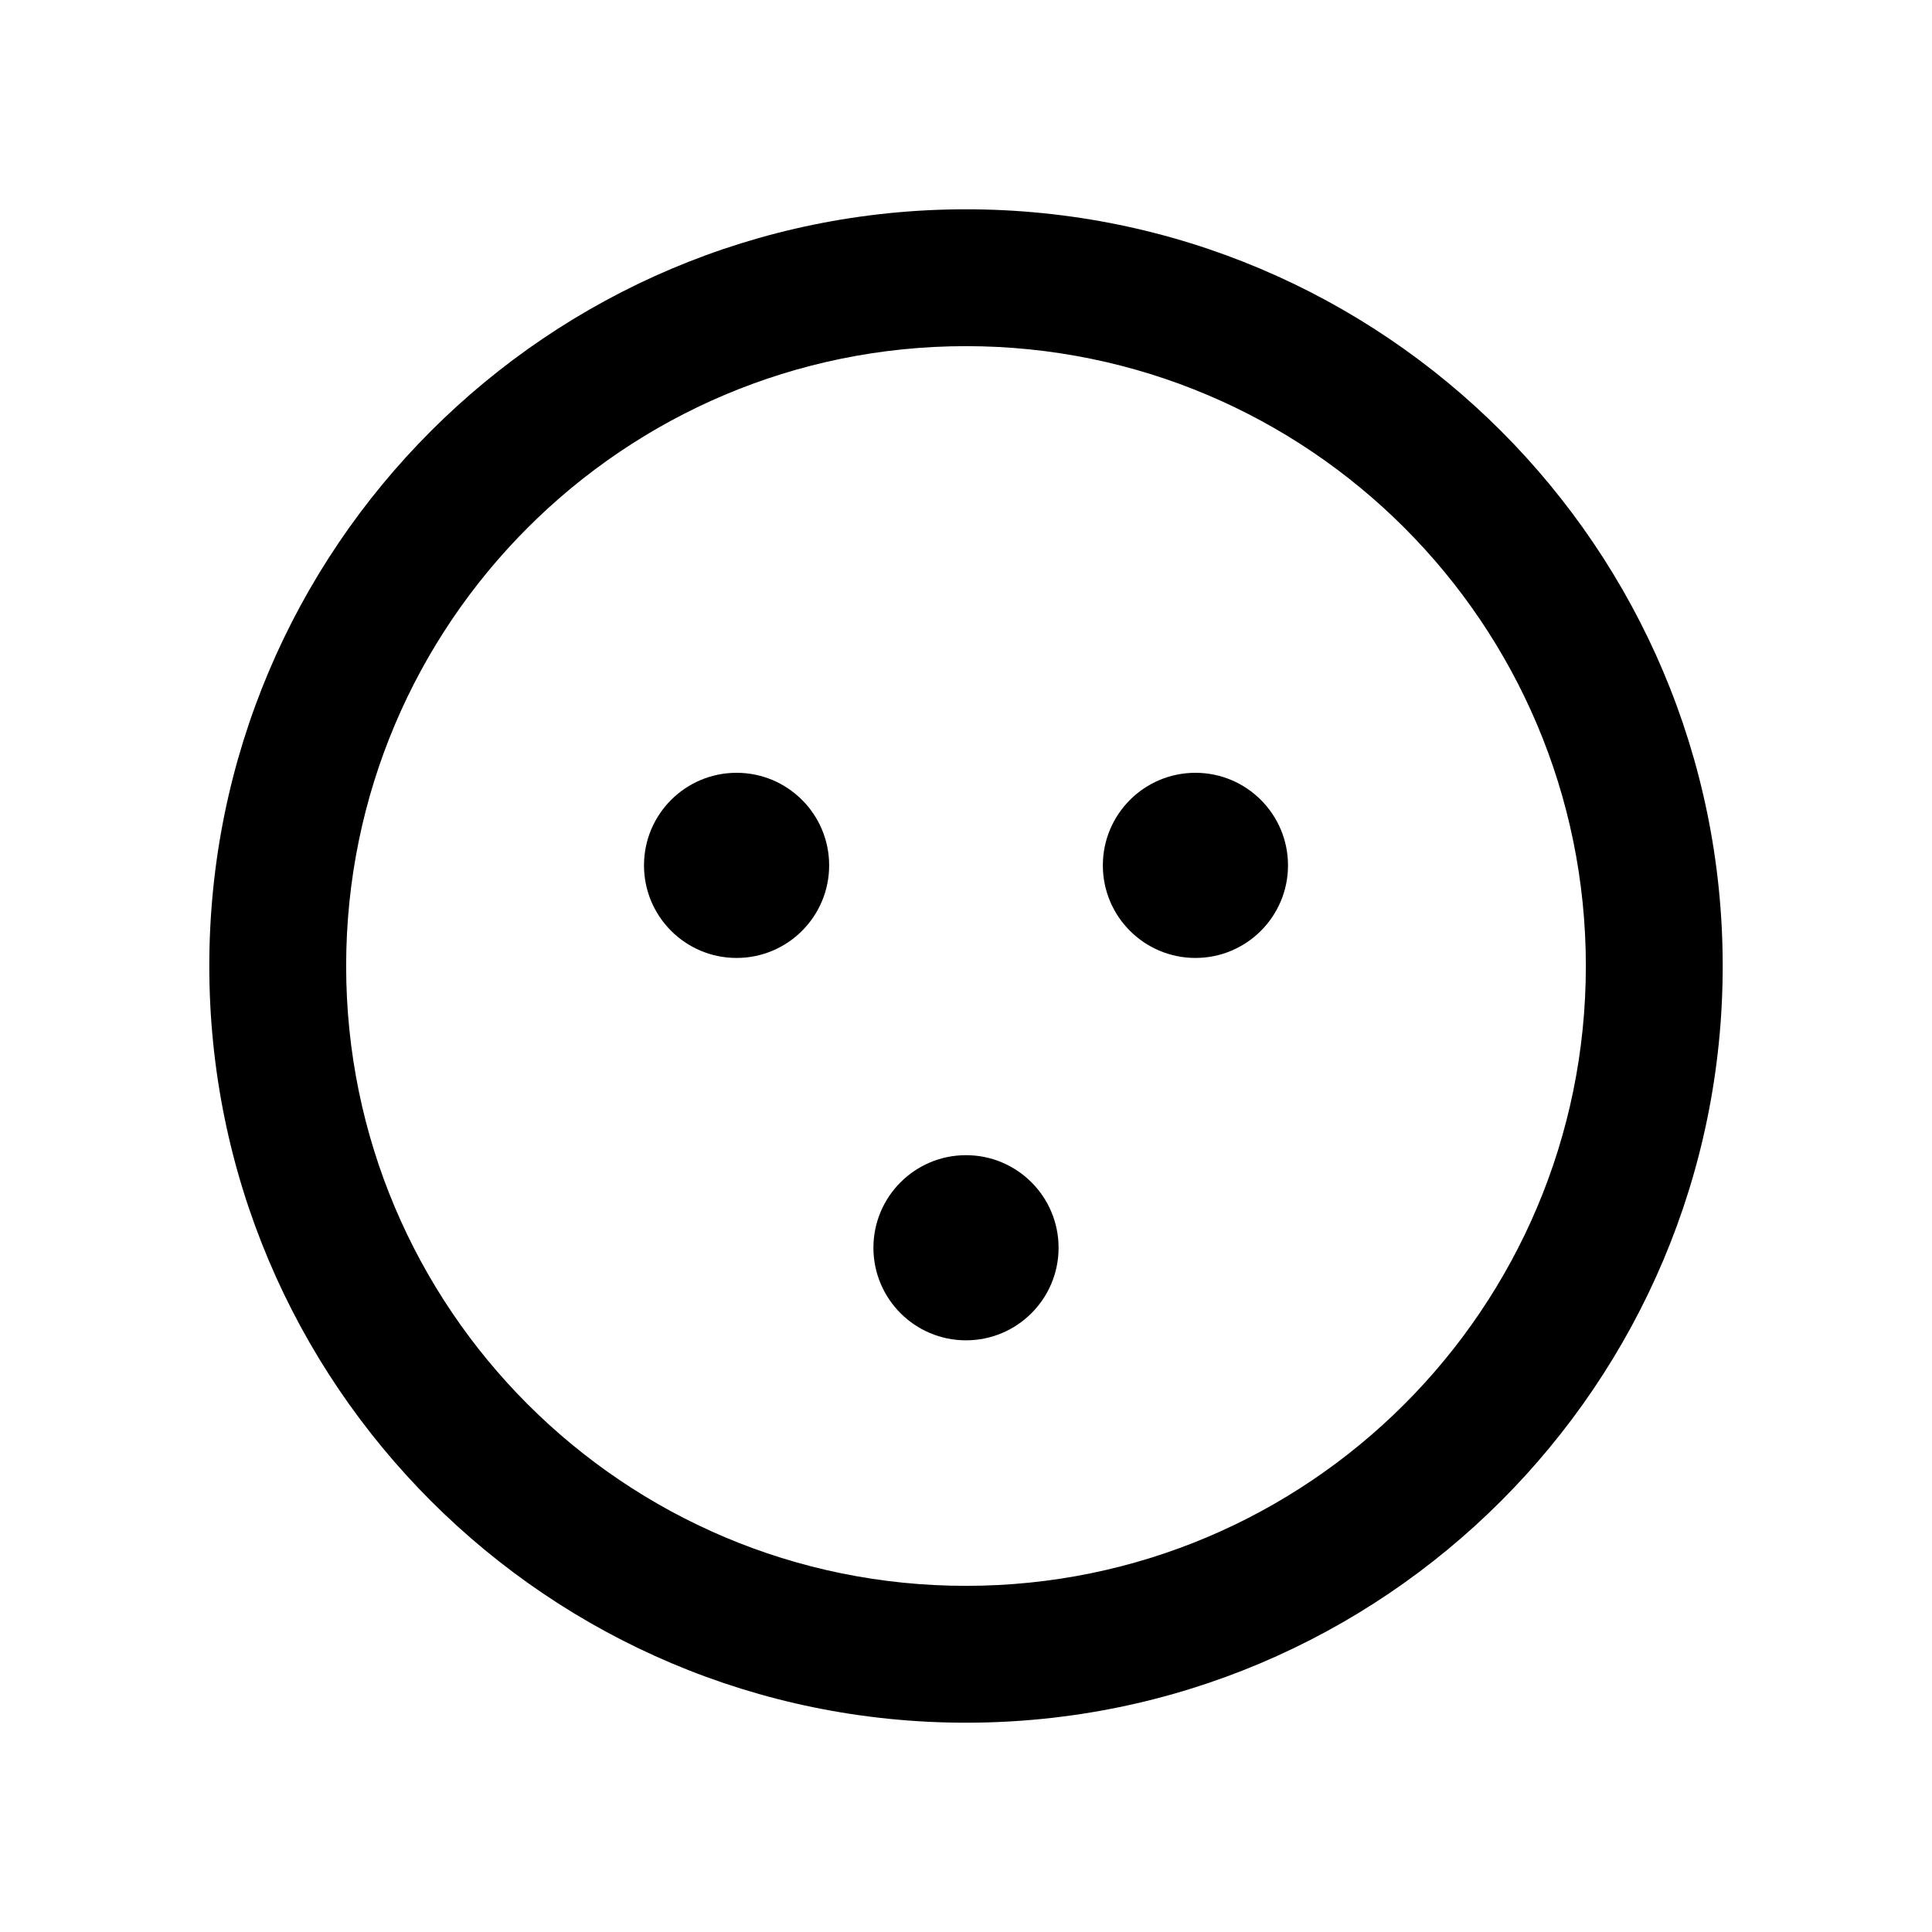
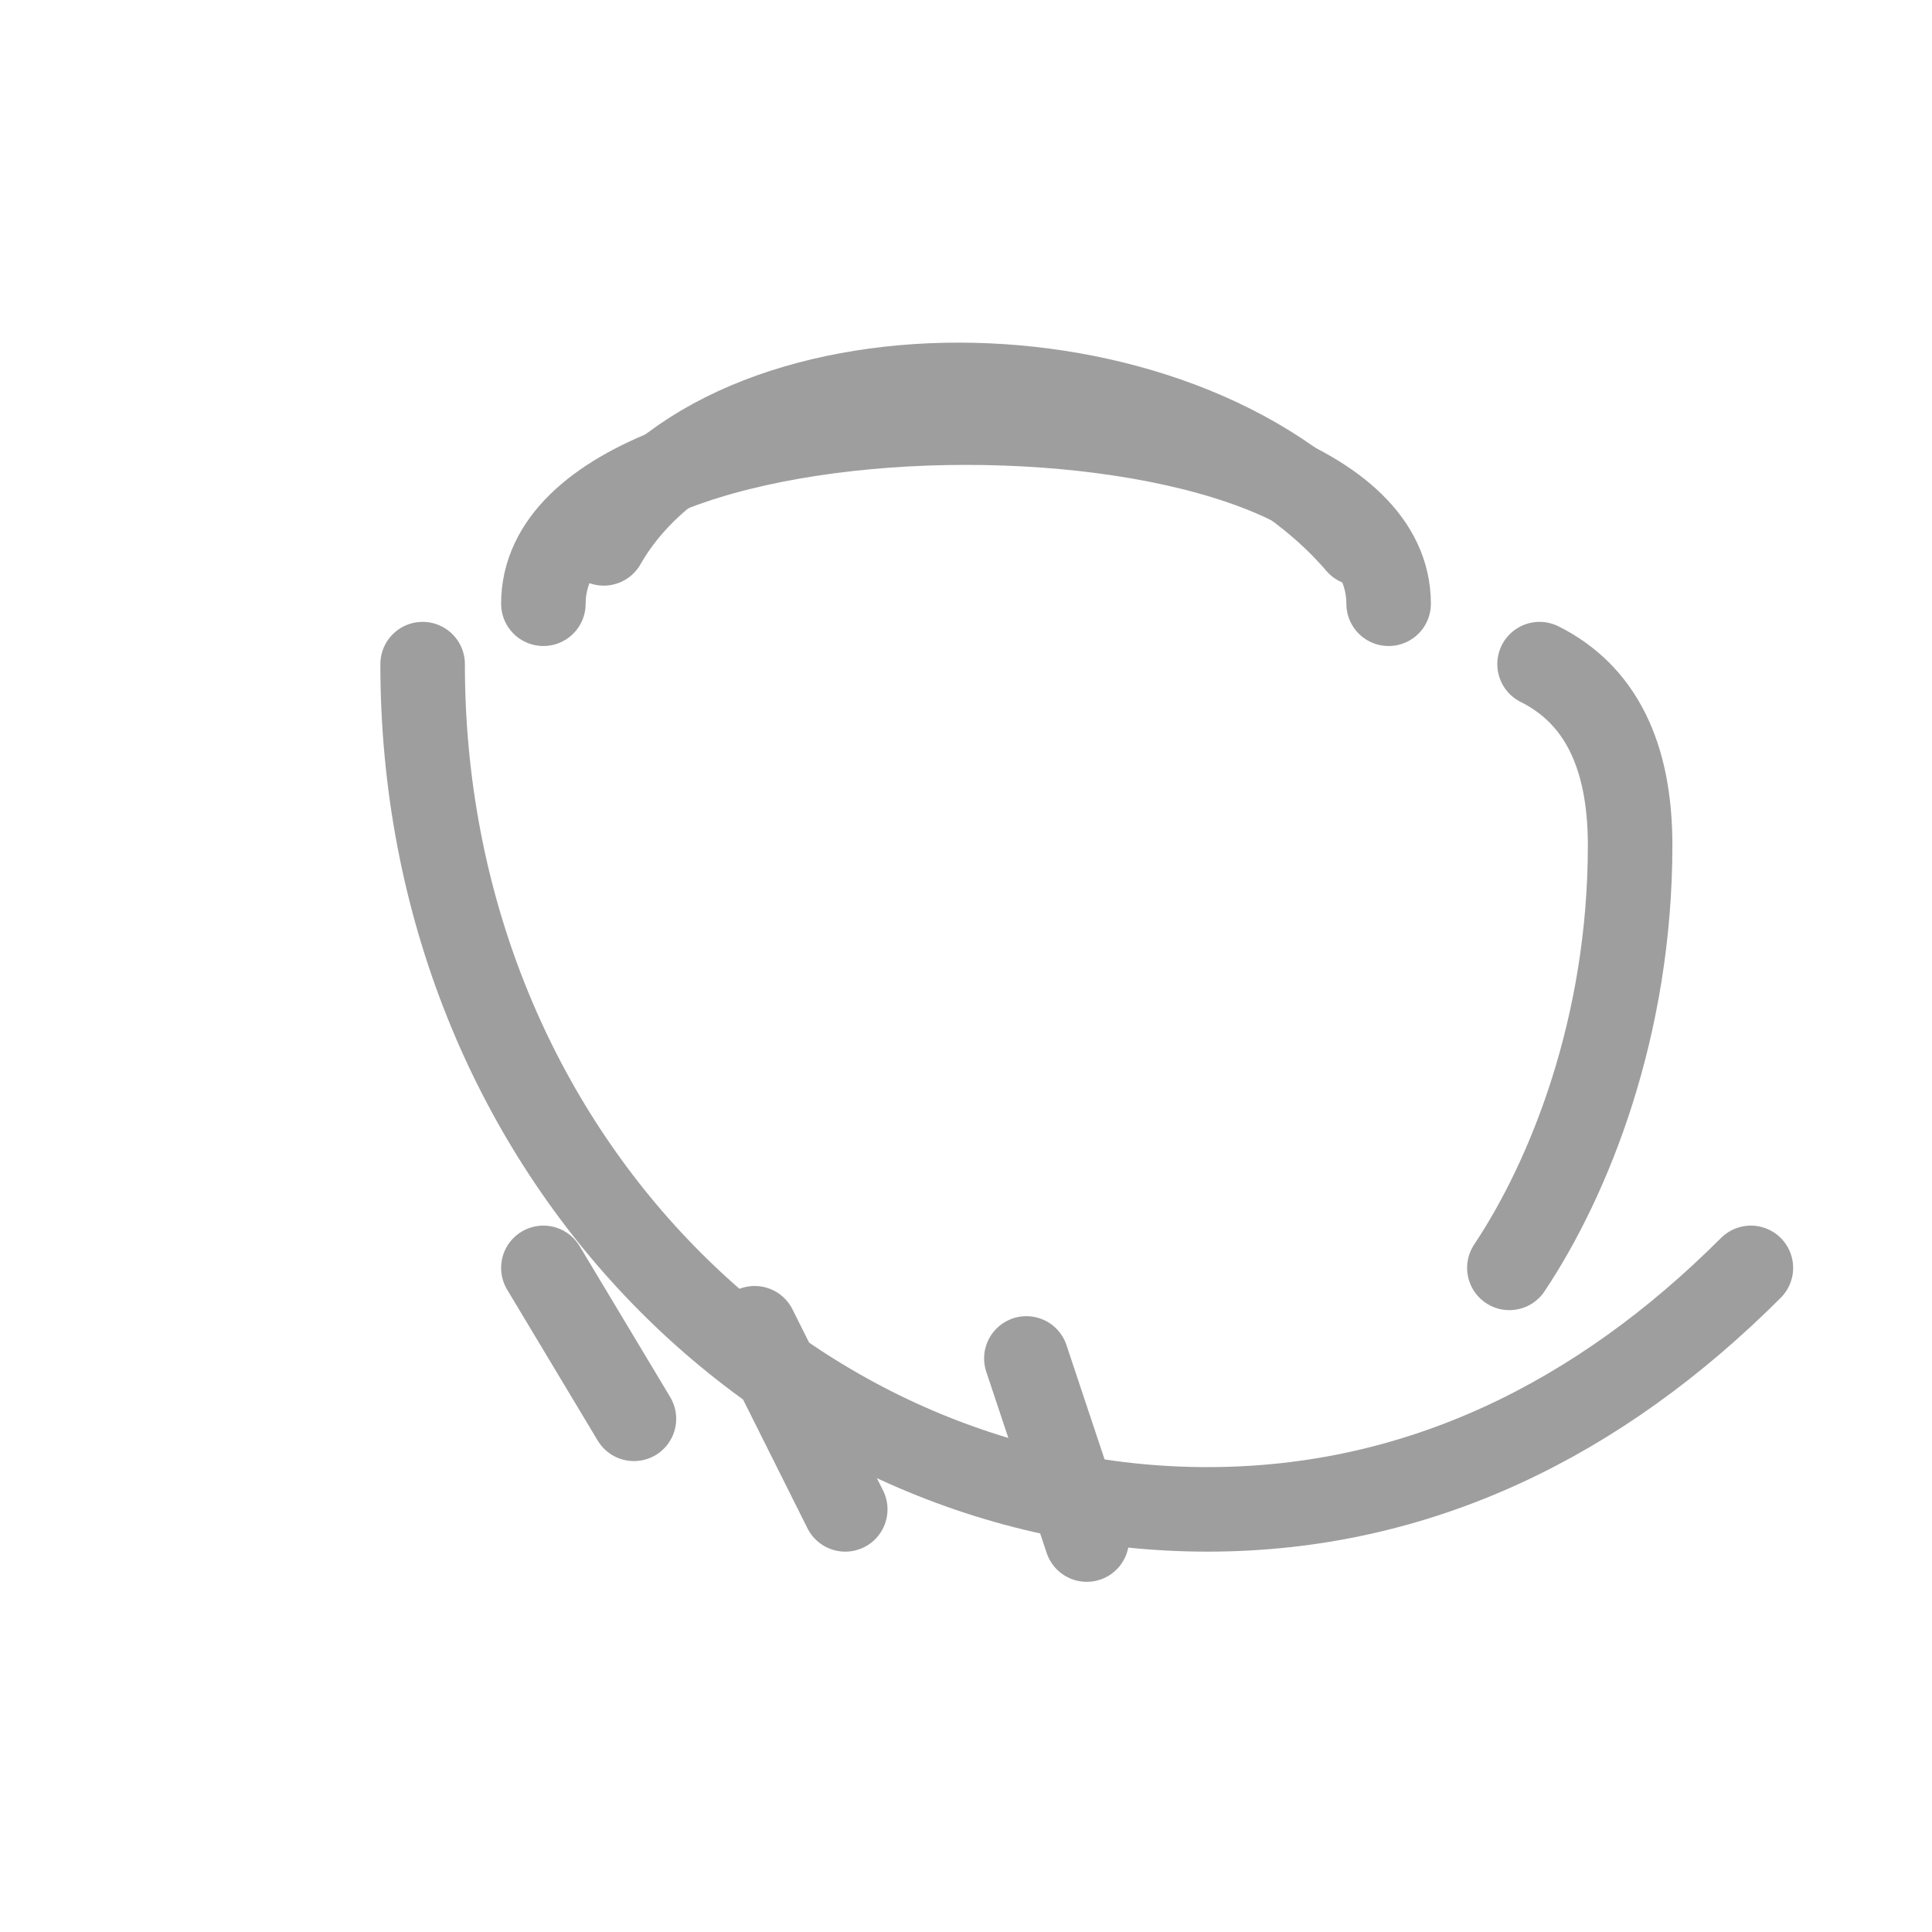
- <svg xmlns="http://www.w3.org/2000/svg" viewBox="0 0 24 24" width="24" height="24">
-   <path fill-rule="evenodd" clip-rule="evenodd" d="M12 2.6c-5.19 0-9.4 4.21-9.4 9.4s4.21 9.4 9.4 9.4 9.4-4.21 9.4-9.4S17.19 2.6 12 2.6z            M12 4.3a7.7 7.7 0 1 1 0 15.4 7.7 7.7 0 0 1 0-15.4z" />
-   <circle cx="9.15" cy="10.75" r="1.15" />
-   <circle cx="14.85" cy="10.75" r="1.15" />
-   <circle cx="12" cy="15.5" r="1.15" />
+ <svg xmlns="http://www.w3.org/2000/svg" viewBox="0 0 64 64">
+   <g fill="none" stroke="#9E9E9E" stroke-width="2.8" stroke-linecap="round" stroke-linejoin="round">
+     <path d="M20 18c4-7 19-7 25 0" />
+     <path d="M18 20c0-8 28-8 28 0" />
+     <path d="M14 22c0 16 12 28 26 28 7 0 13-3 18-8" />
+     <path d="M50 42c2-3 4-8 4-14 0-3-1-5-3-6" />
+     <path d="M21 47l-3-5" />
+     <path d="M28 50l-3-6" />
+     <path d="M36 51l-2-6" />
+   </g>
</svg>
